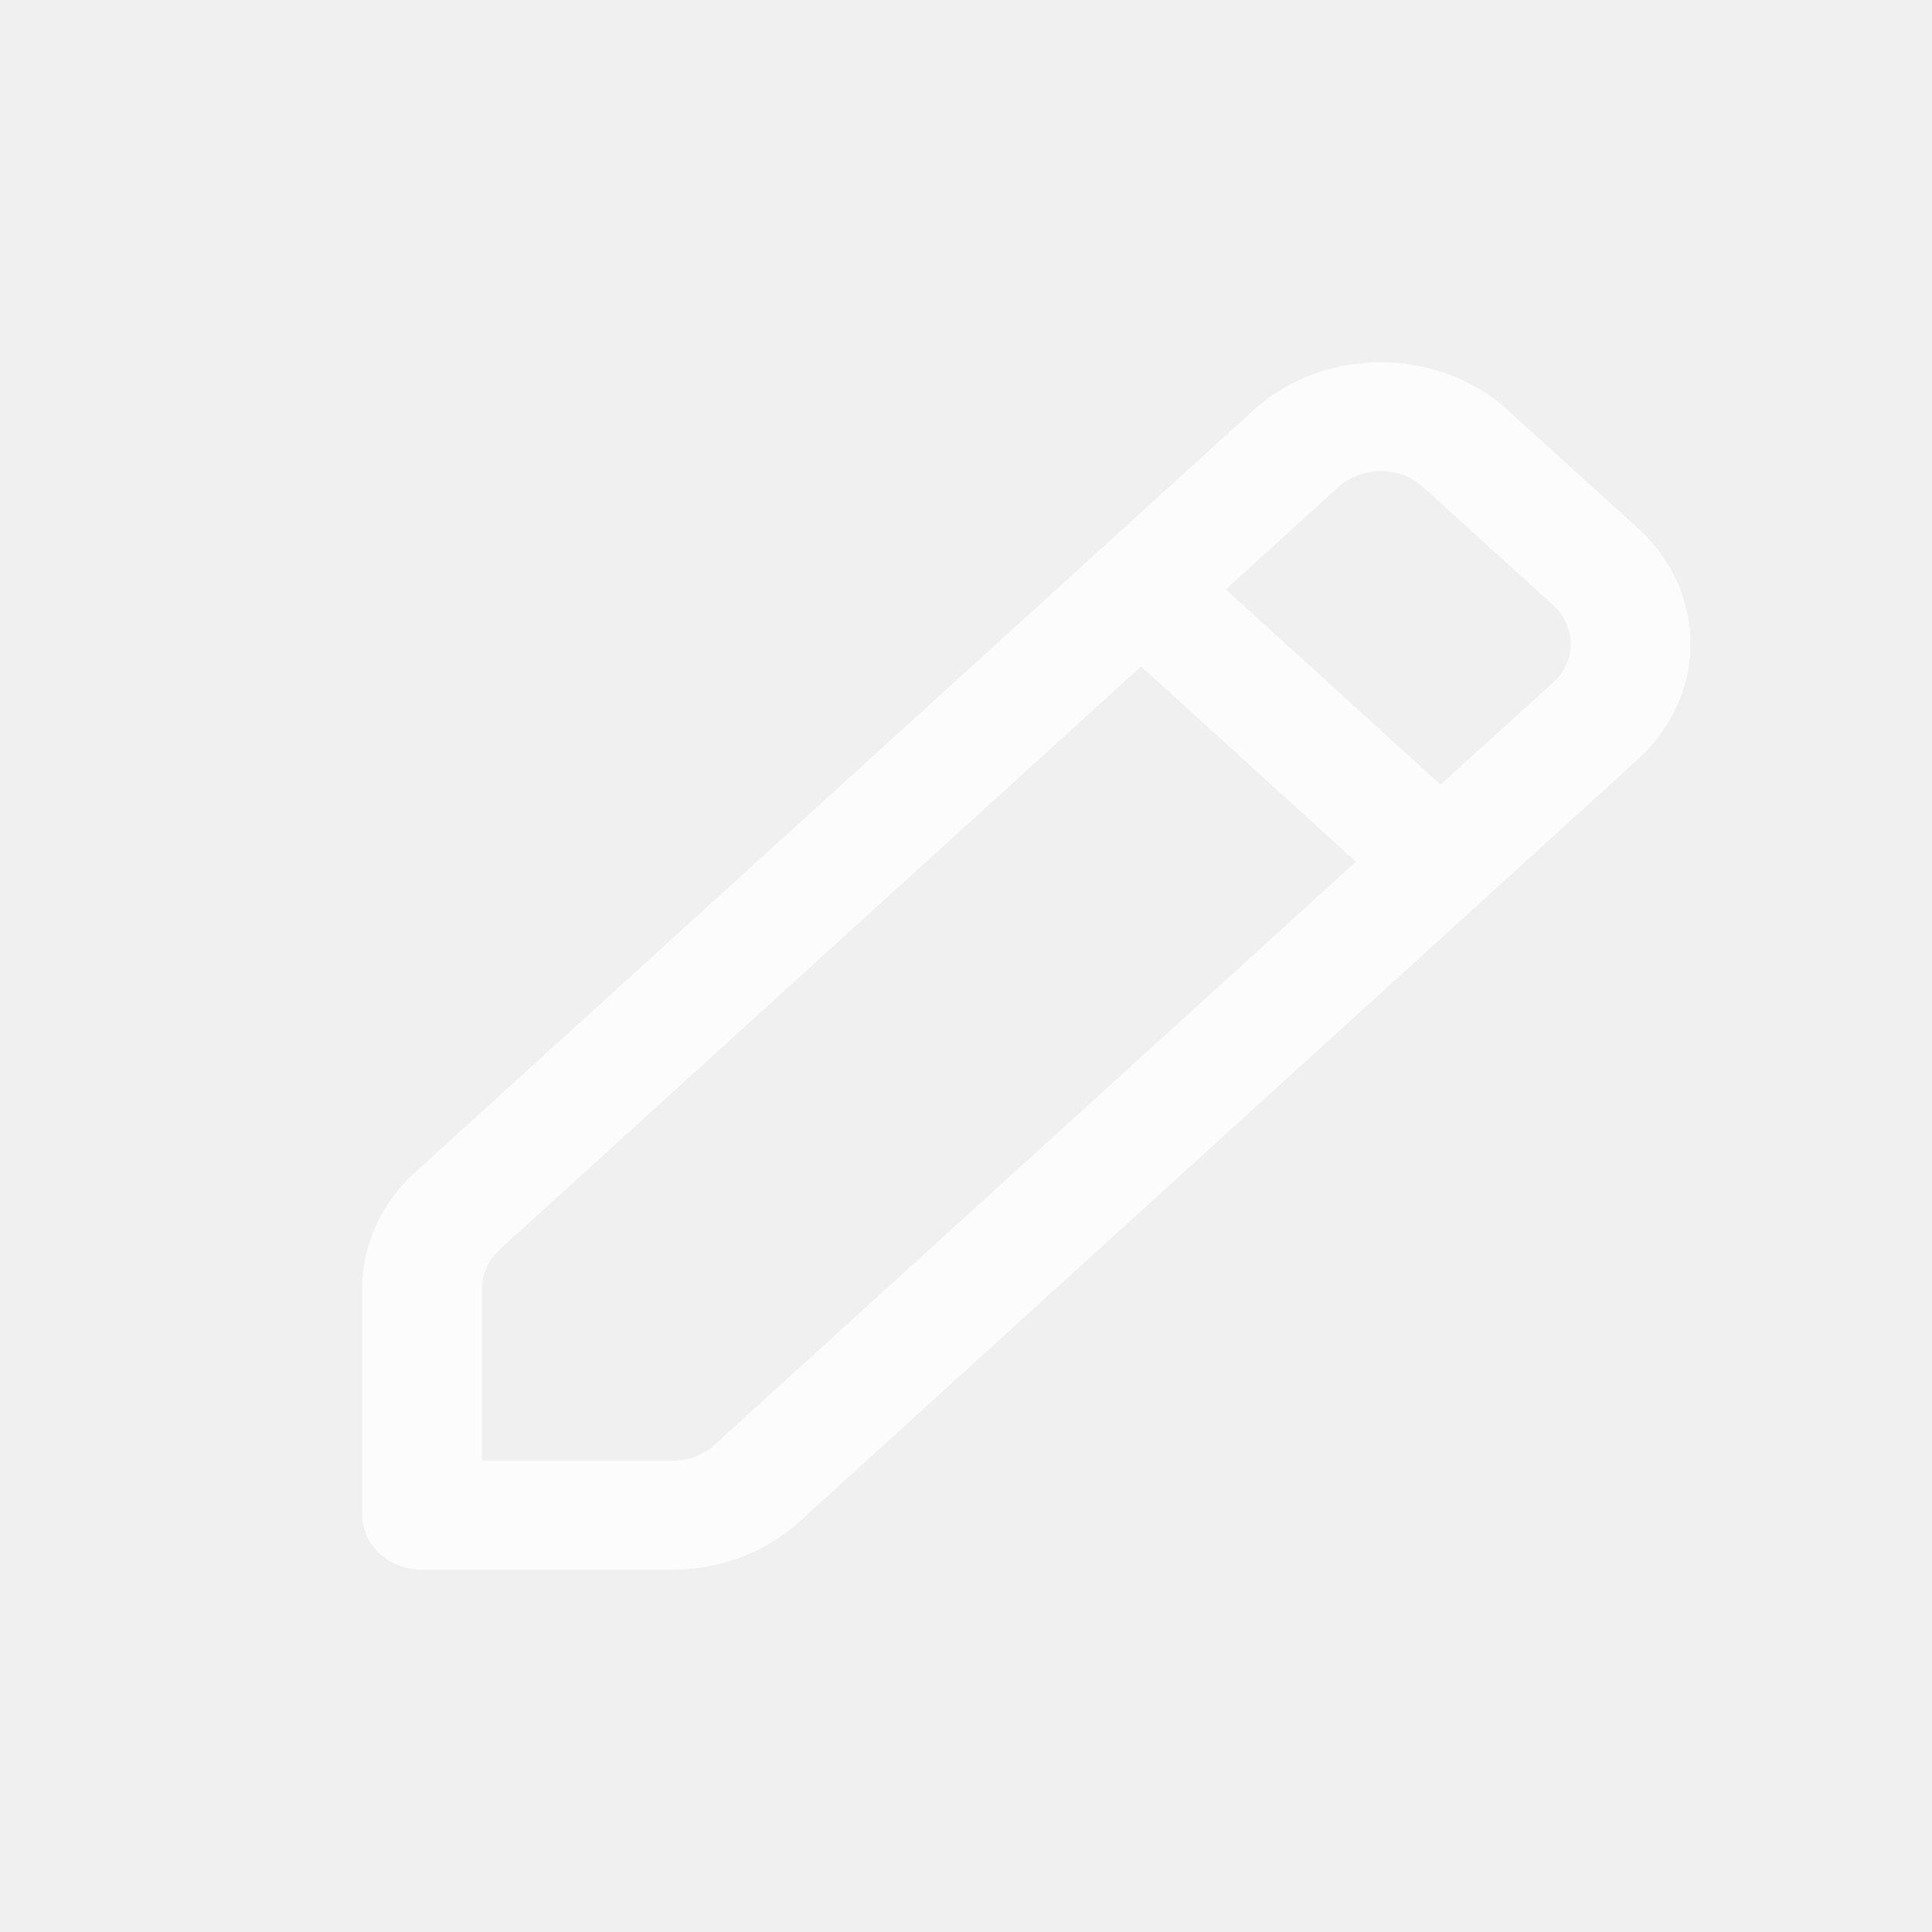
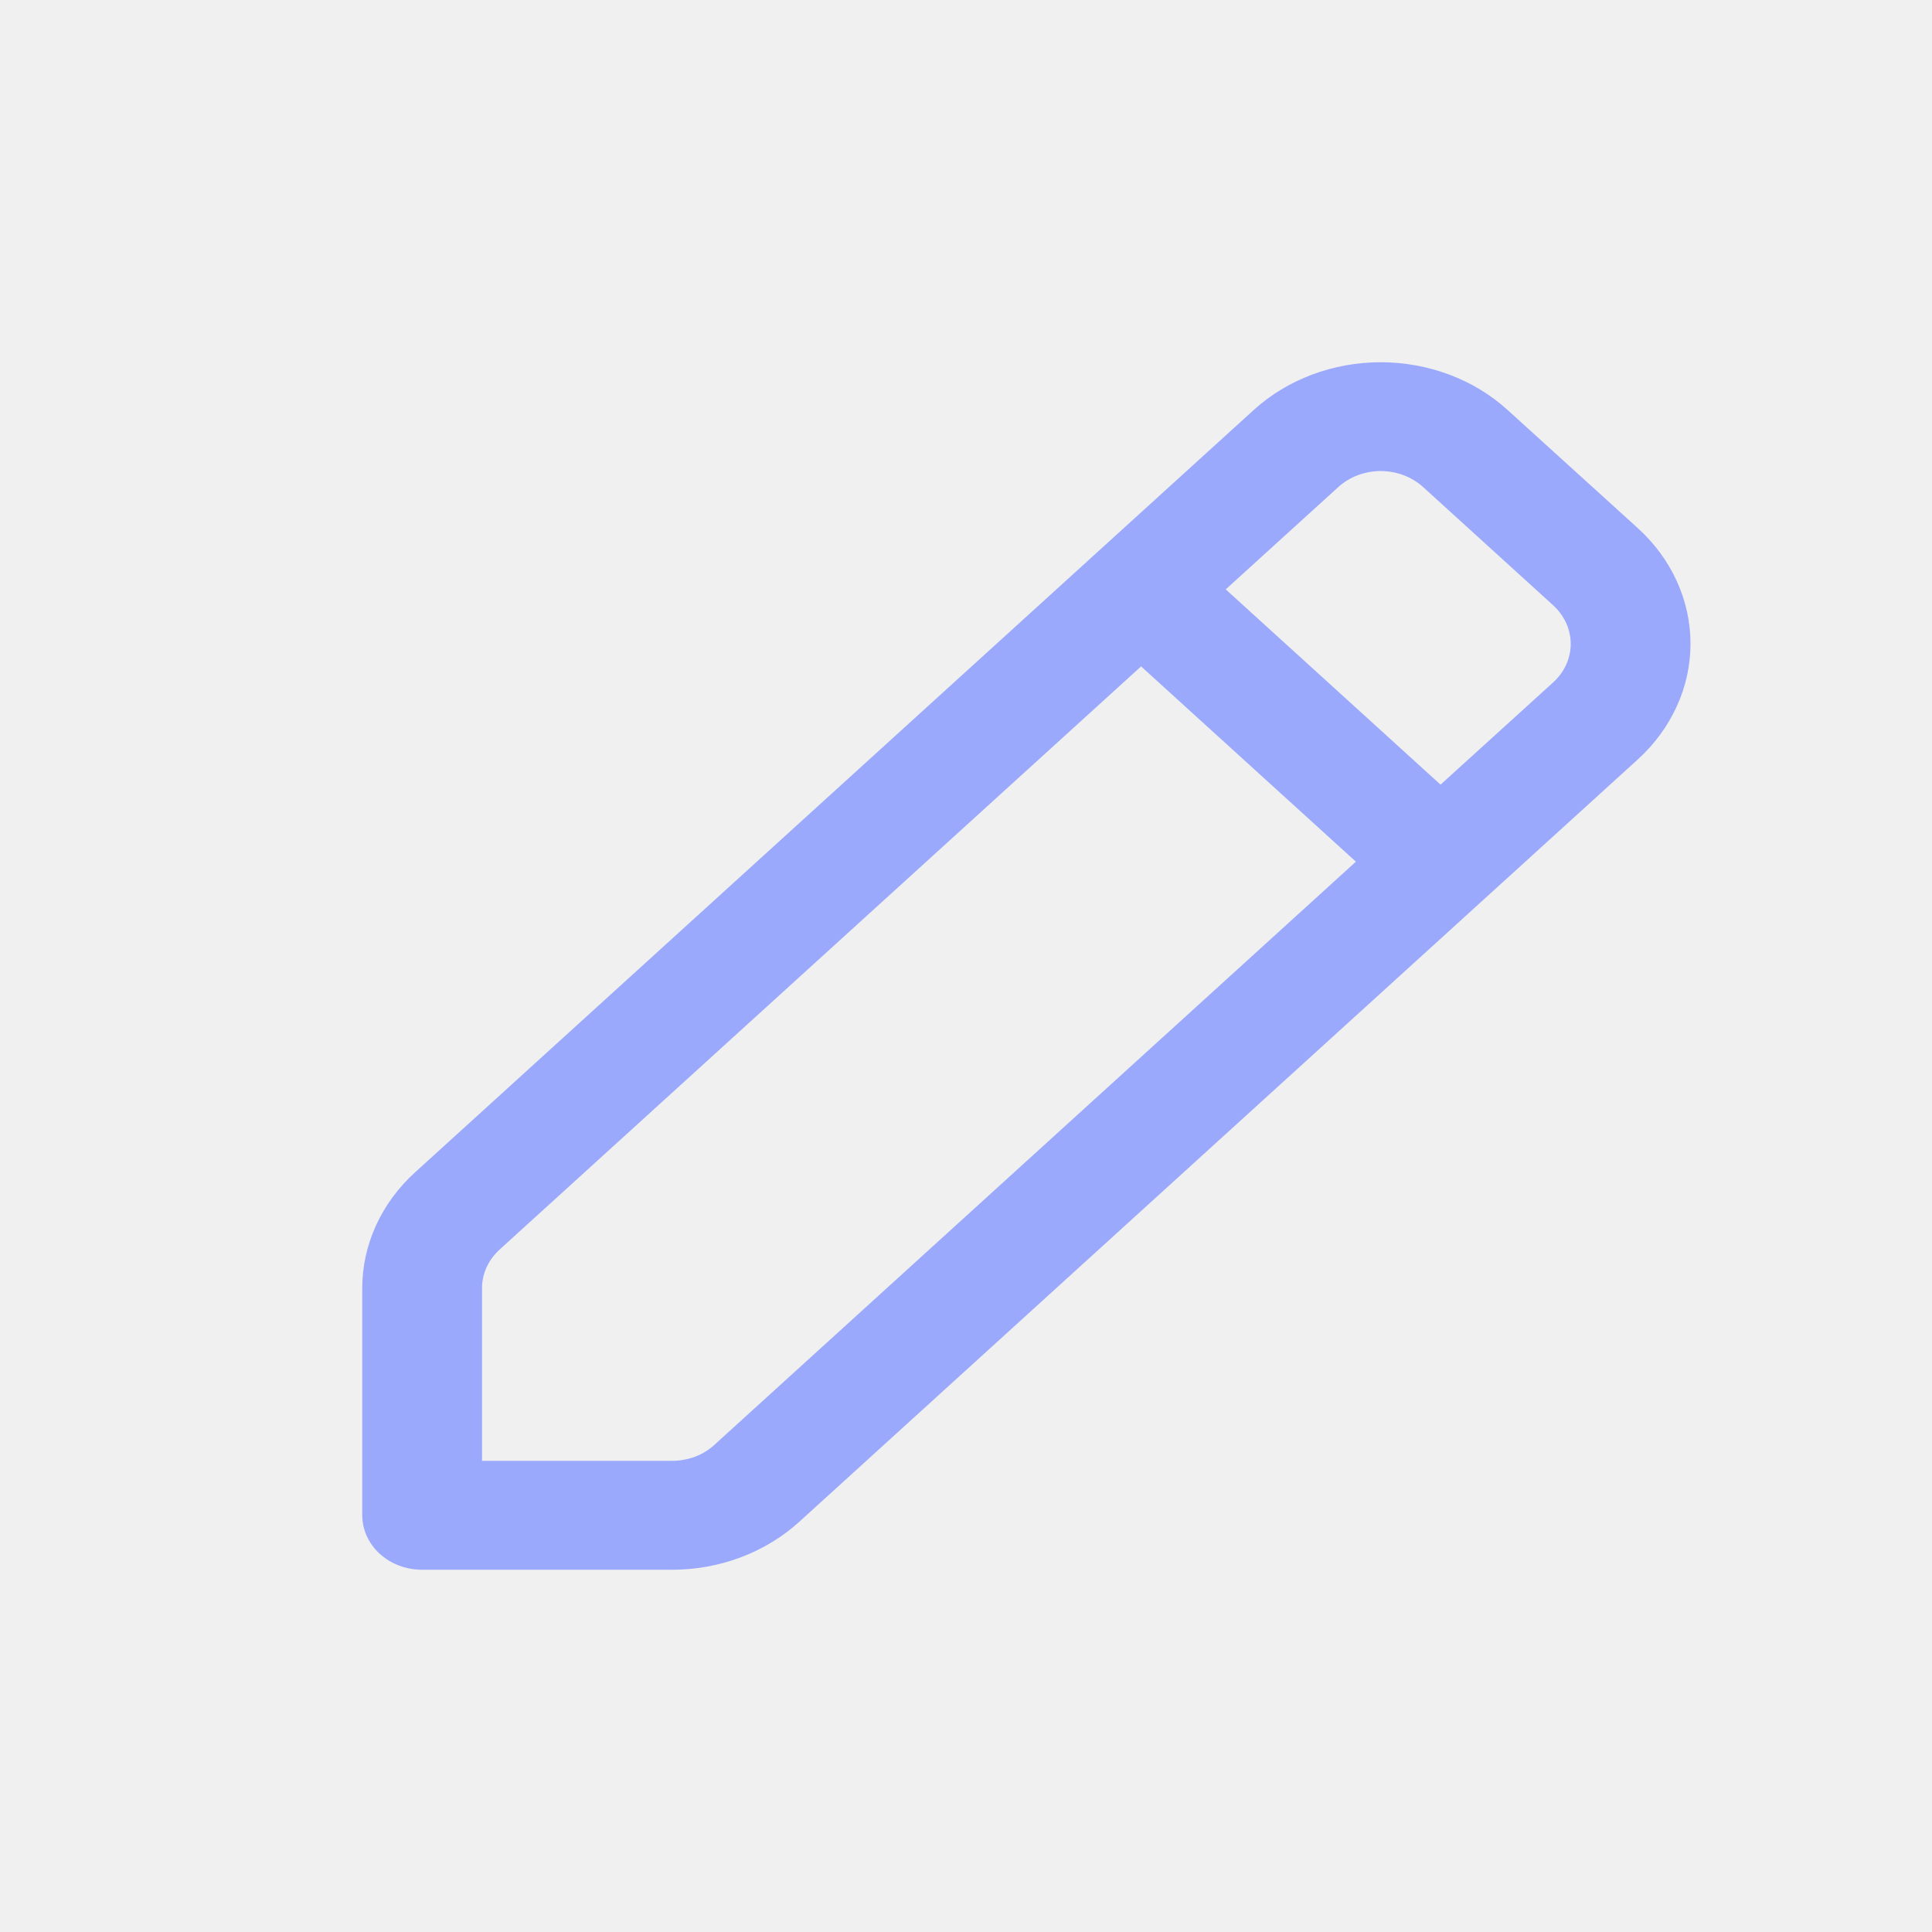
<svg xmlns="http://www.w3.org/2000/svg" width="16" height="16" viewBox="0 0 16 16" fill="none">
  <g opacity="0.8">
-     <path d="M10.382 3.396C10.661 3.142 11.04 3 11.434 3C11.829 3 12.207 3.142 12.486 3.396L13.565 4.375C13.843 4.628 14 4.972 14 5.331C14 5.69 13.843 6.034 13.565 6.288L6.618 12.604C6.48 12.729 6.316 12.829 6.135 12.897C5.955 12.965 5.761 13 5.566 13H3.496C3.365 13 3.238 12.953 3.145 12.868C3.052 12.783 3 12.668 3 12.549V10.667C3 10.309 3.157 9.964 3.436 9.71L10.382 3.396ZM11.785 4.033C11.692 3.949 11.566 3.901 11.434 3.901C11.303 3.901 11.177 3.949 11.084 4.033L10.151 4.881L11.93 6.498L12.863 5.651C12.956 5.566 13.008 5.452 13.008 5.332C13.008 5.213 12.956 5.098 12.863 5.013L11.785 4.033ZM11.229 7.136L9.45 5.519L4.138 10.348C4.092 10.39 4.055 10.44 4.03 10.494C4.005 10.549 3.992 10.607 3.992 10.667V12.098H5.566C5.631 12.098 5.695 12.086 5.756 12.064C5.816 12.041 5.87 12.008 5.916 11.966L11.229 7.136Z" fill="white" />
+     <path d="M10.382 3.396C10.661 3.142 11.04 3 11.434 3C11.829 3 12.207 3.142 12.486 3.396L13.565 4.375C13.843 4.628 14 4.972 14 5.331C14 5.69 13.843 6.034 13.565 6.288L6.618 12.604C6.48 12.729 6.316 12.829 6.135 12.897C5.955 12.965 5.761 13 5.566 13H3.496C3.365 13 3.238 12.953 3.145 12.868C3.052 12.783 3 12.668 3 12.549V10.667C3 10.309 3.157 9.964 3.436 9.71L10.382 3.396ZM11.785 4.033C11.692 3.949 11.566 3.901 11.434 3.901C11.303 3.901 11.177 3.949 11.084 4.033L10.151 4.881L11.93 6.498L12.863 5.651C12.956 5.566 13.008 5.452 13.008 5.332C13.008 5.213 12.956 5.098 12.863 5.013L11.785 4.033ZM11.229 7.136L9.45 5.519L4.138 10.348C4.092 10.39 4.055 10.44 4.03 10.494C4.005 10.549 3.992 10.607 3.992 10.667V12.098H5.566C5.631 12.098 5.695 12.086 5.756 12.064C5.816 12.041 5.87 12.008 5.916 11.966L11.229 7.136Z" fill="#8697FF" />
  </g>
</svg>
